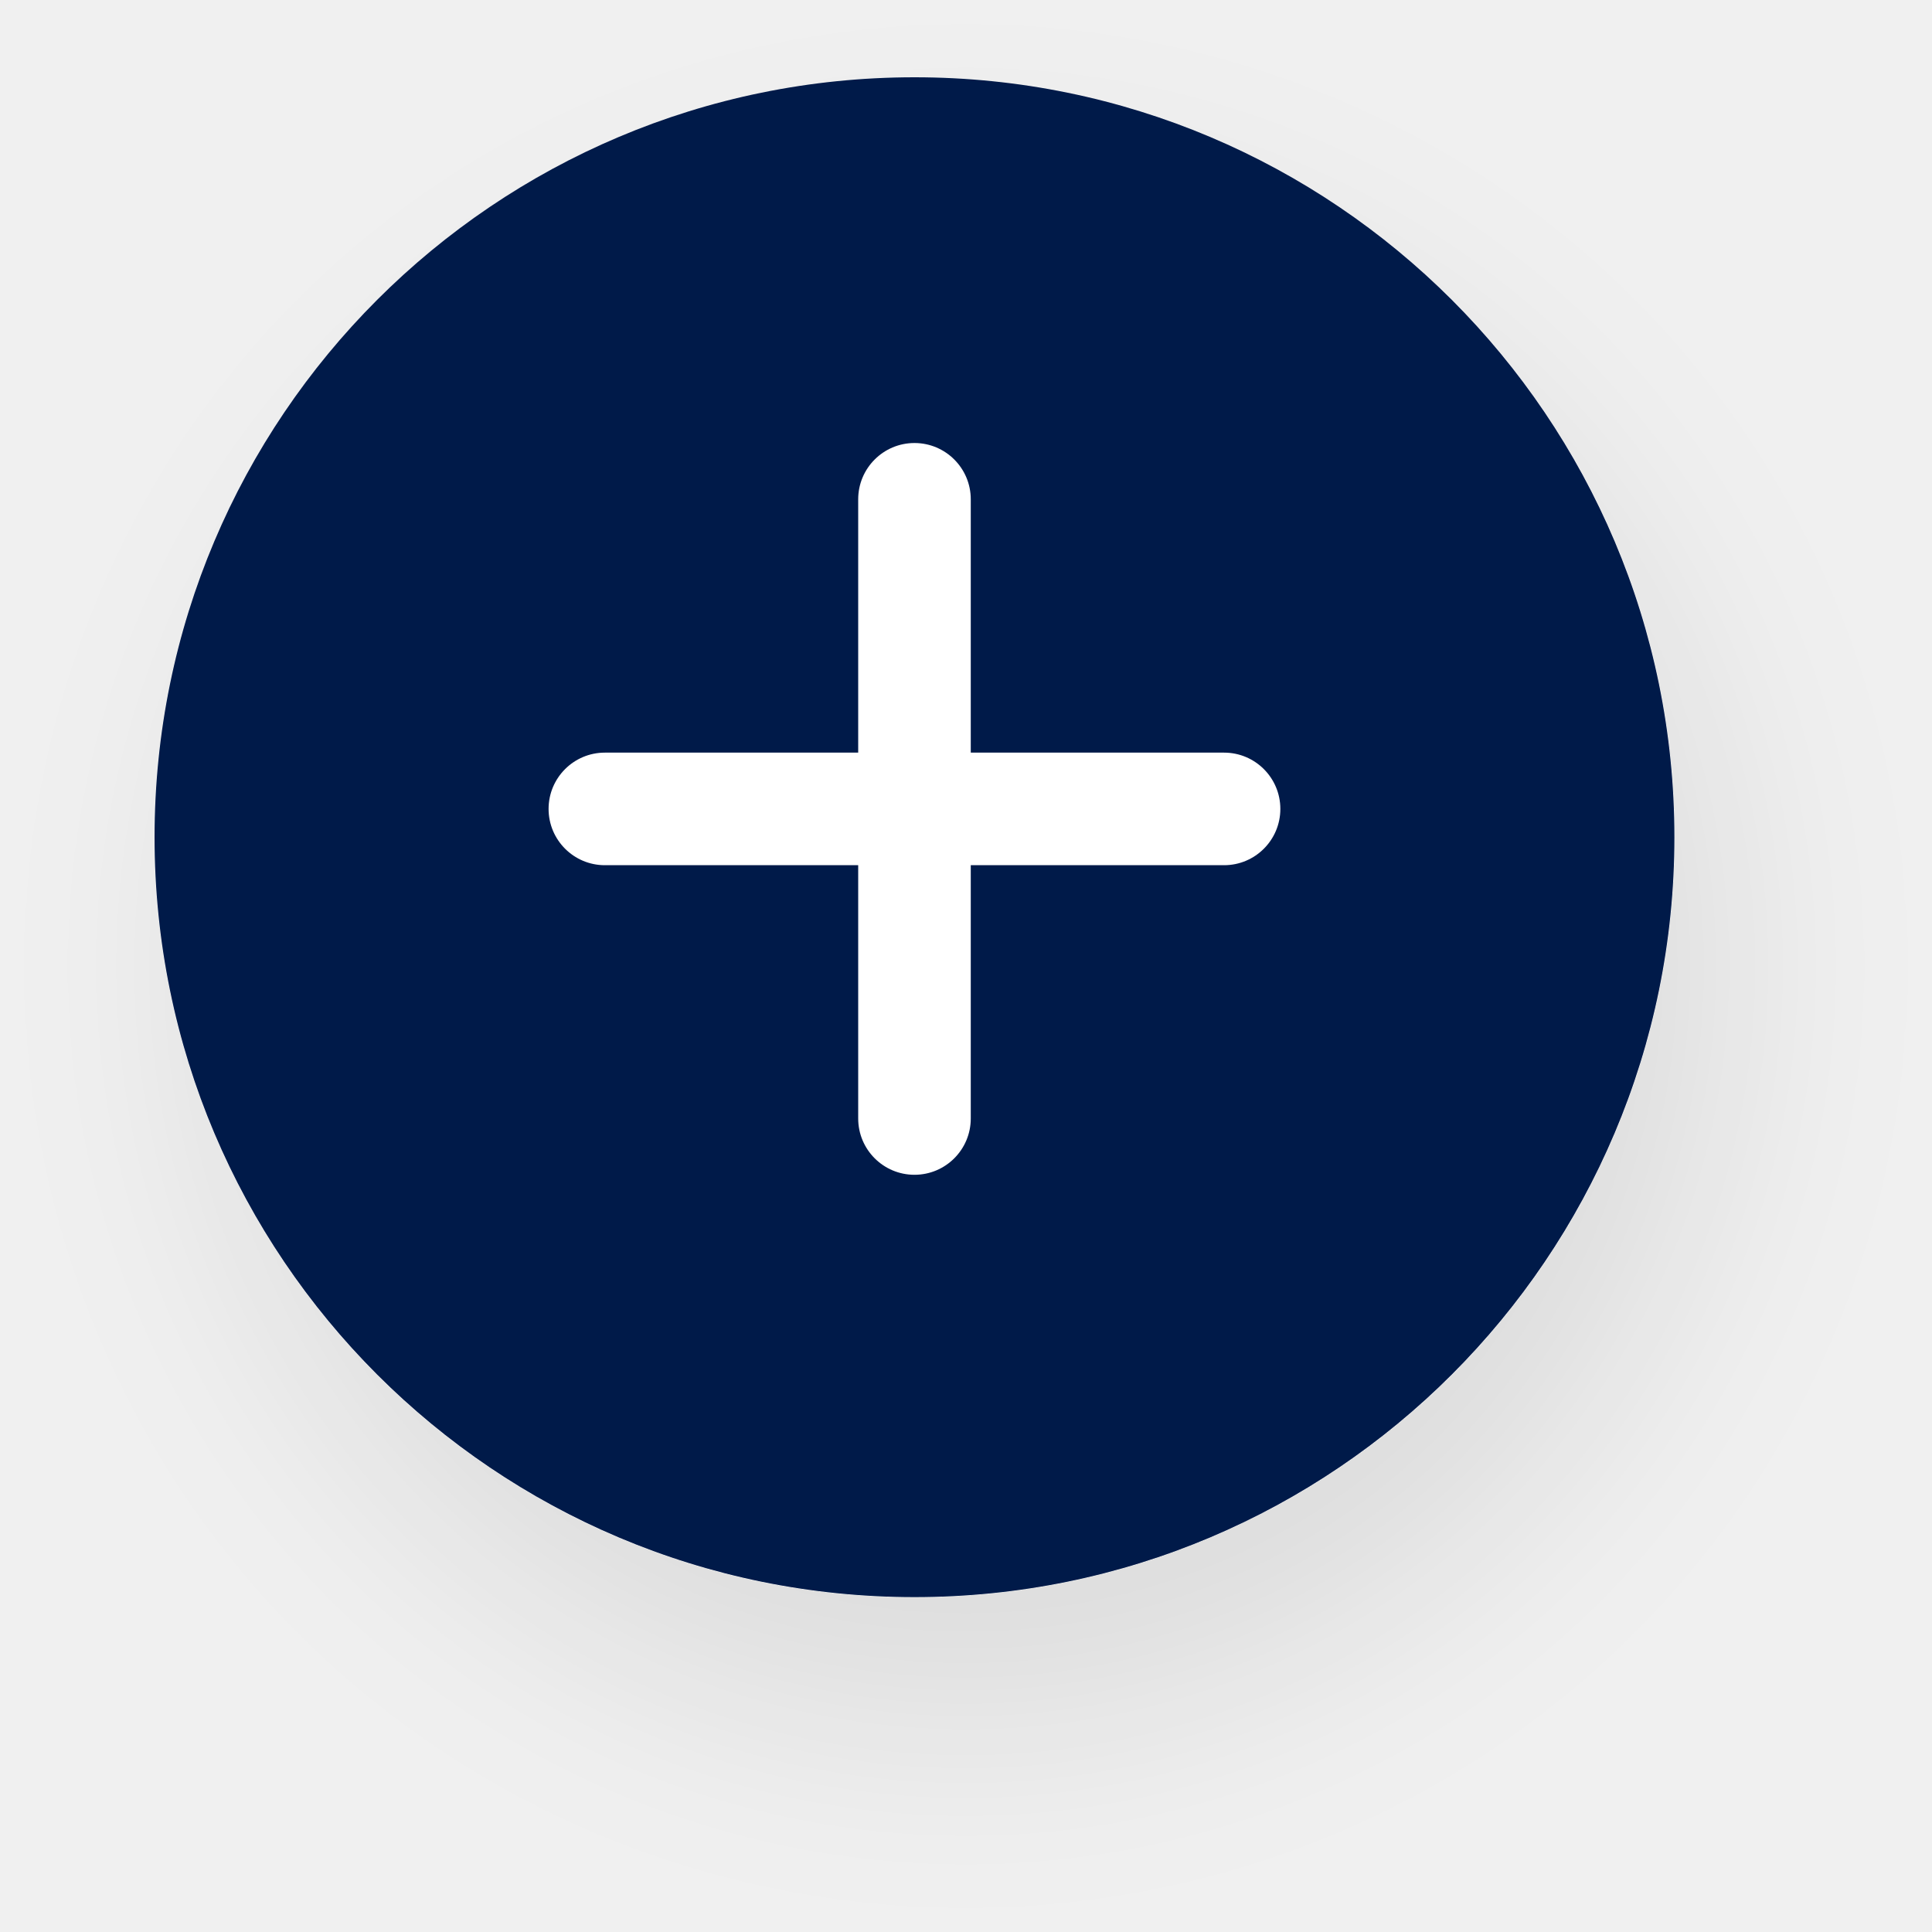
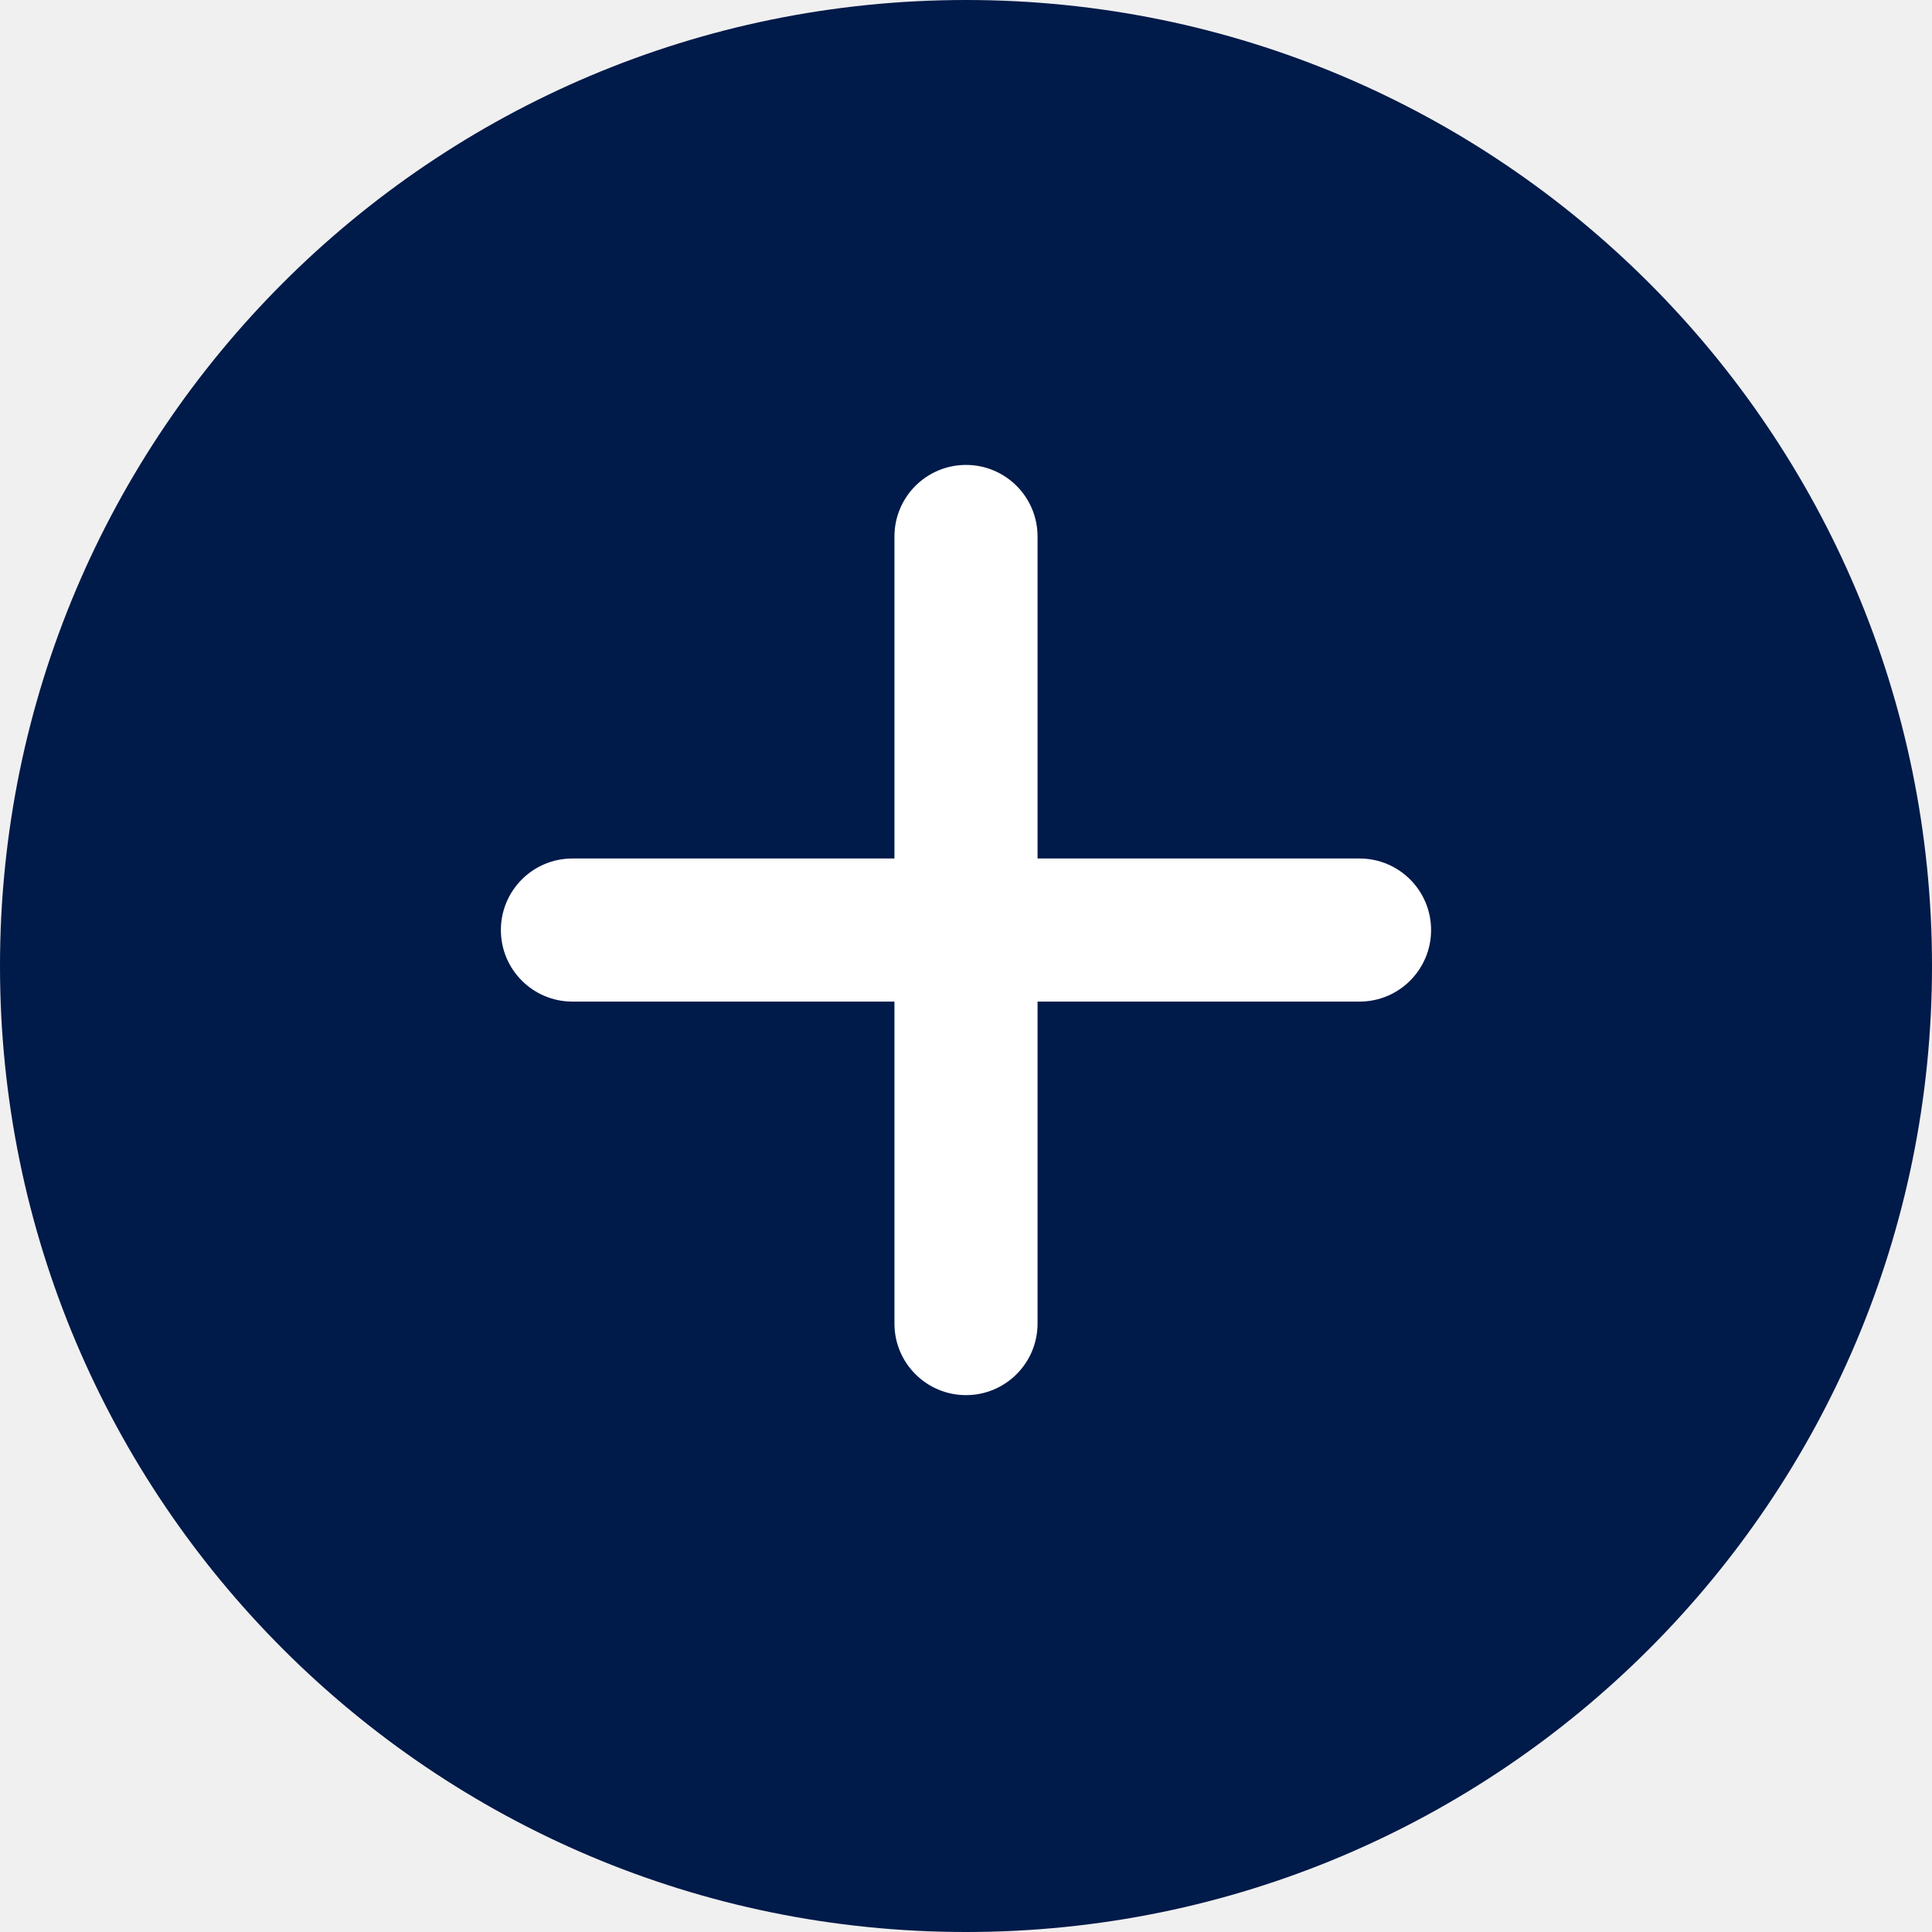
- <svg xmlns="http://www.w3.org/2000/svg" width="75" height="75" fill="none">
-   <g filter="url(#a)">
-     <circle cx="35.5" cy="32.5" r="29.5" fill="#001A49" />
-   </g>
-   <rect x="33.315" y="17.198" width="4.37" height="28.407" rx="2.185" fill="#fff" />
-   <rect x="49.703" y="29.217" width="4.37" height="28.407" rx="2.185" transform="rotate(90 49.703 29.217)" fill="#fff" />
-   <defs>
-     <filter id="a" x="0" y="0" width="75" height="75" filterUnits="userSpaceOnUse" color-interpolation-filters="sRGB">
-       <feFlood flood-opacity="0" result="BackgroundImageFix" />
-       <feColorMatrix in="SourceAlpha" values="0 0 0 0 0 0 0 0 0 0 0 0 0 0 0 0 0 0 127 0" result="hardAlpha" />
-       <feOffset dx="2" dy="5" />
-       <feGaussianBlur stdDeviation="4" />
-       <feComposite in2="hardAlpha" operator="out" />
-       <feColorMatrix values="0 0 0 0 0 0 0 0 0 0 0 0 0 0 0 0 0 0 0.08 0" />
-       <feBlend in2="BackgroundImageFix" result="effect1_dropShadow_2313_10" />
-       <feBlend in="SourceGraphic" in2="effect1_dropShadow_2313_10" result="shape" />
-     </filter>
-   </defs>
+ <svg xmlns="http://www.w3.org/2000/svg" width="59" height="59" fill="none">
+   <circle cx="29.5" cy="29.5" r="29.5" fill="#001A49" />
+   <rect x="27.315" y="14.198" width="4.37" height="28.407" rx="2.185" fill="#fff" />
+   <rect x="43.703" y="26.217" width="4.37" height="28.407" rx="2.185" transform="rotate(90 43.703 26.217)" fill="#fff" />
</svg>
